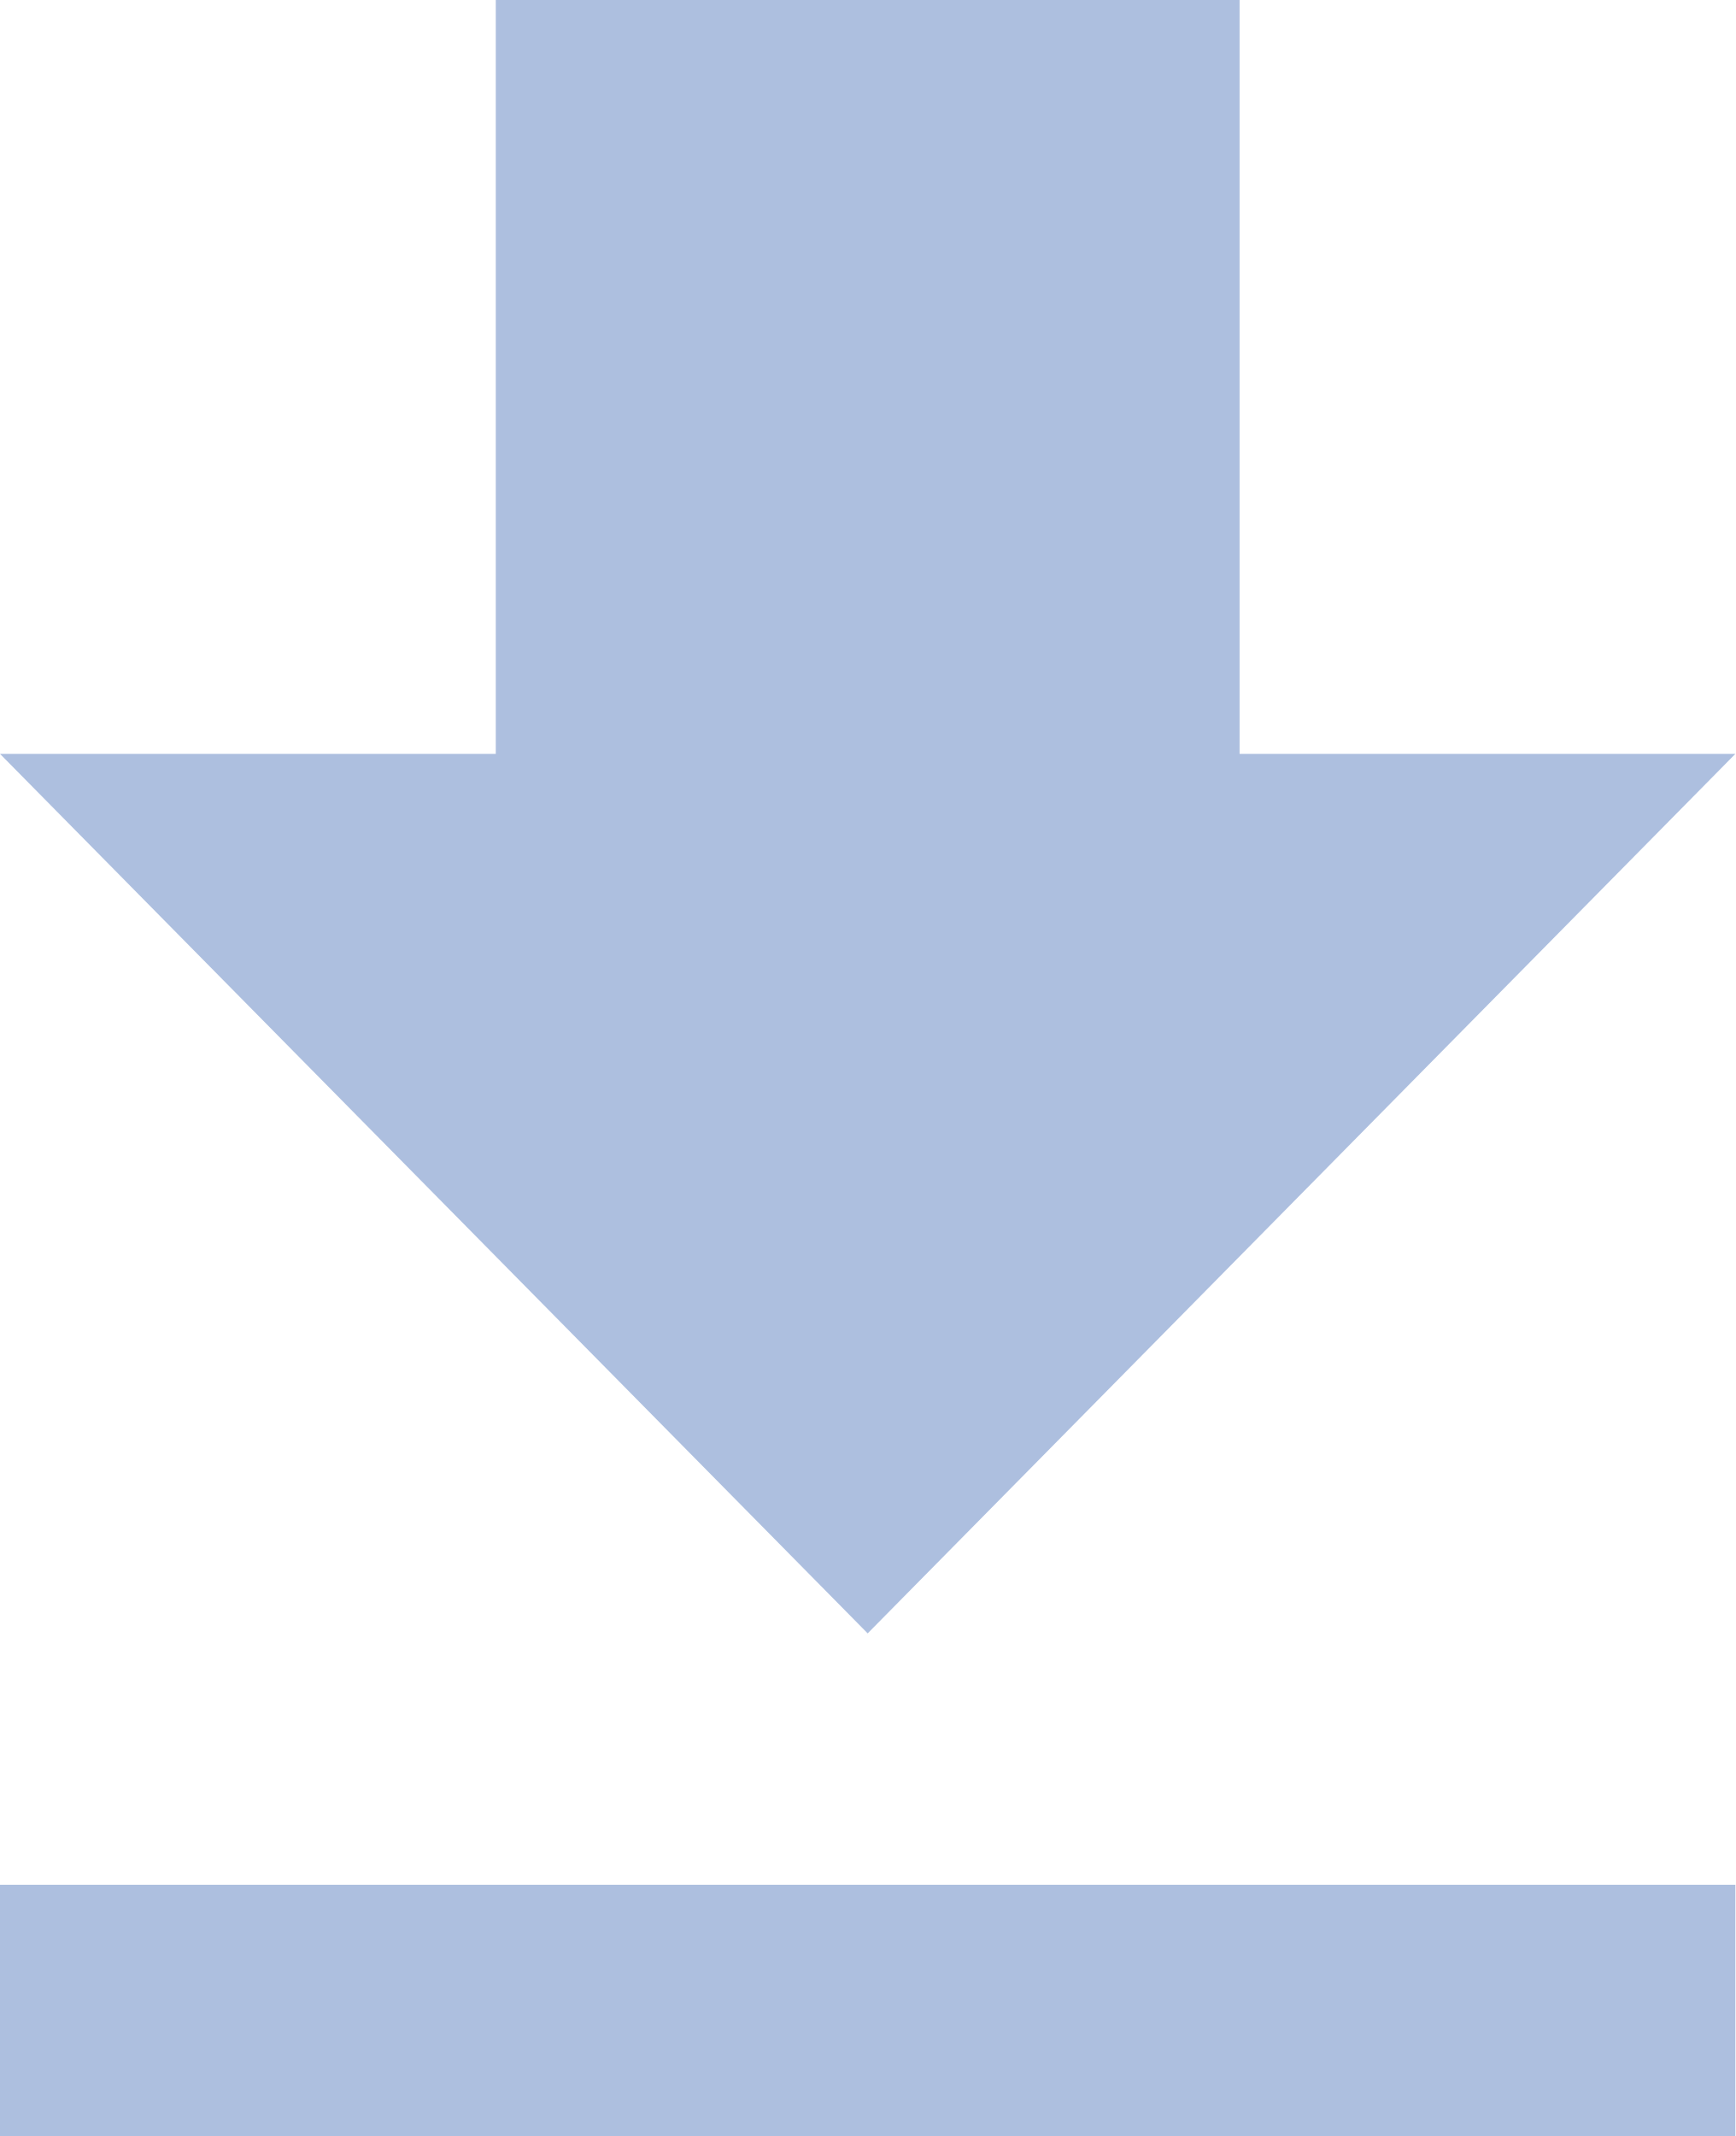
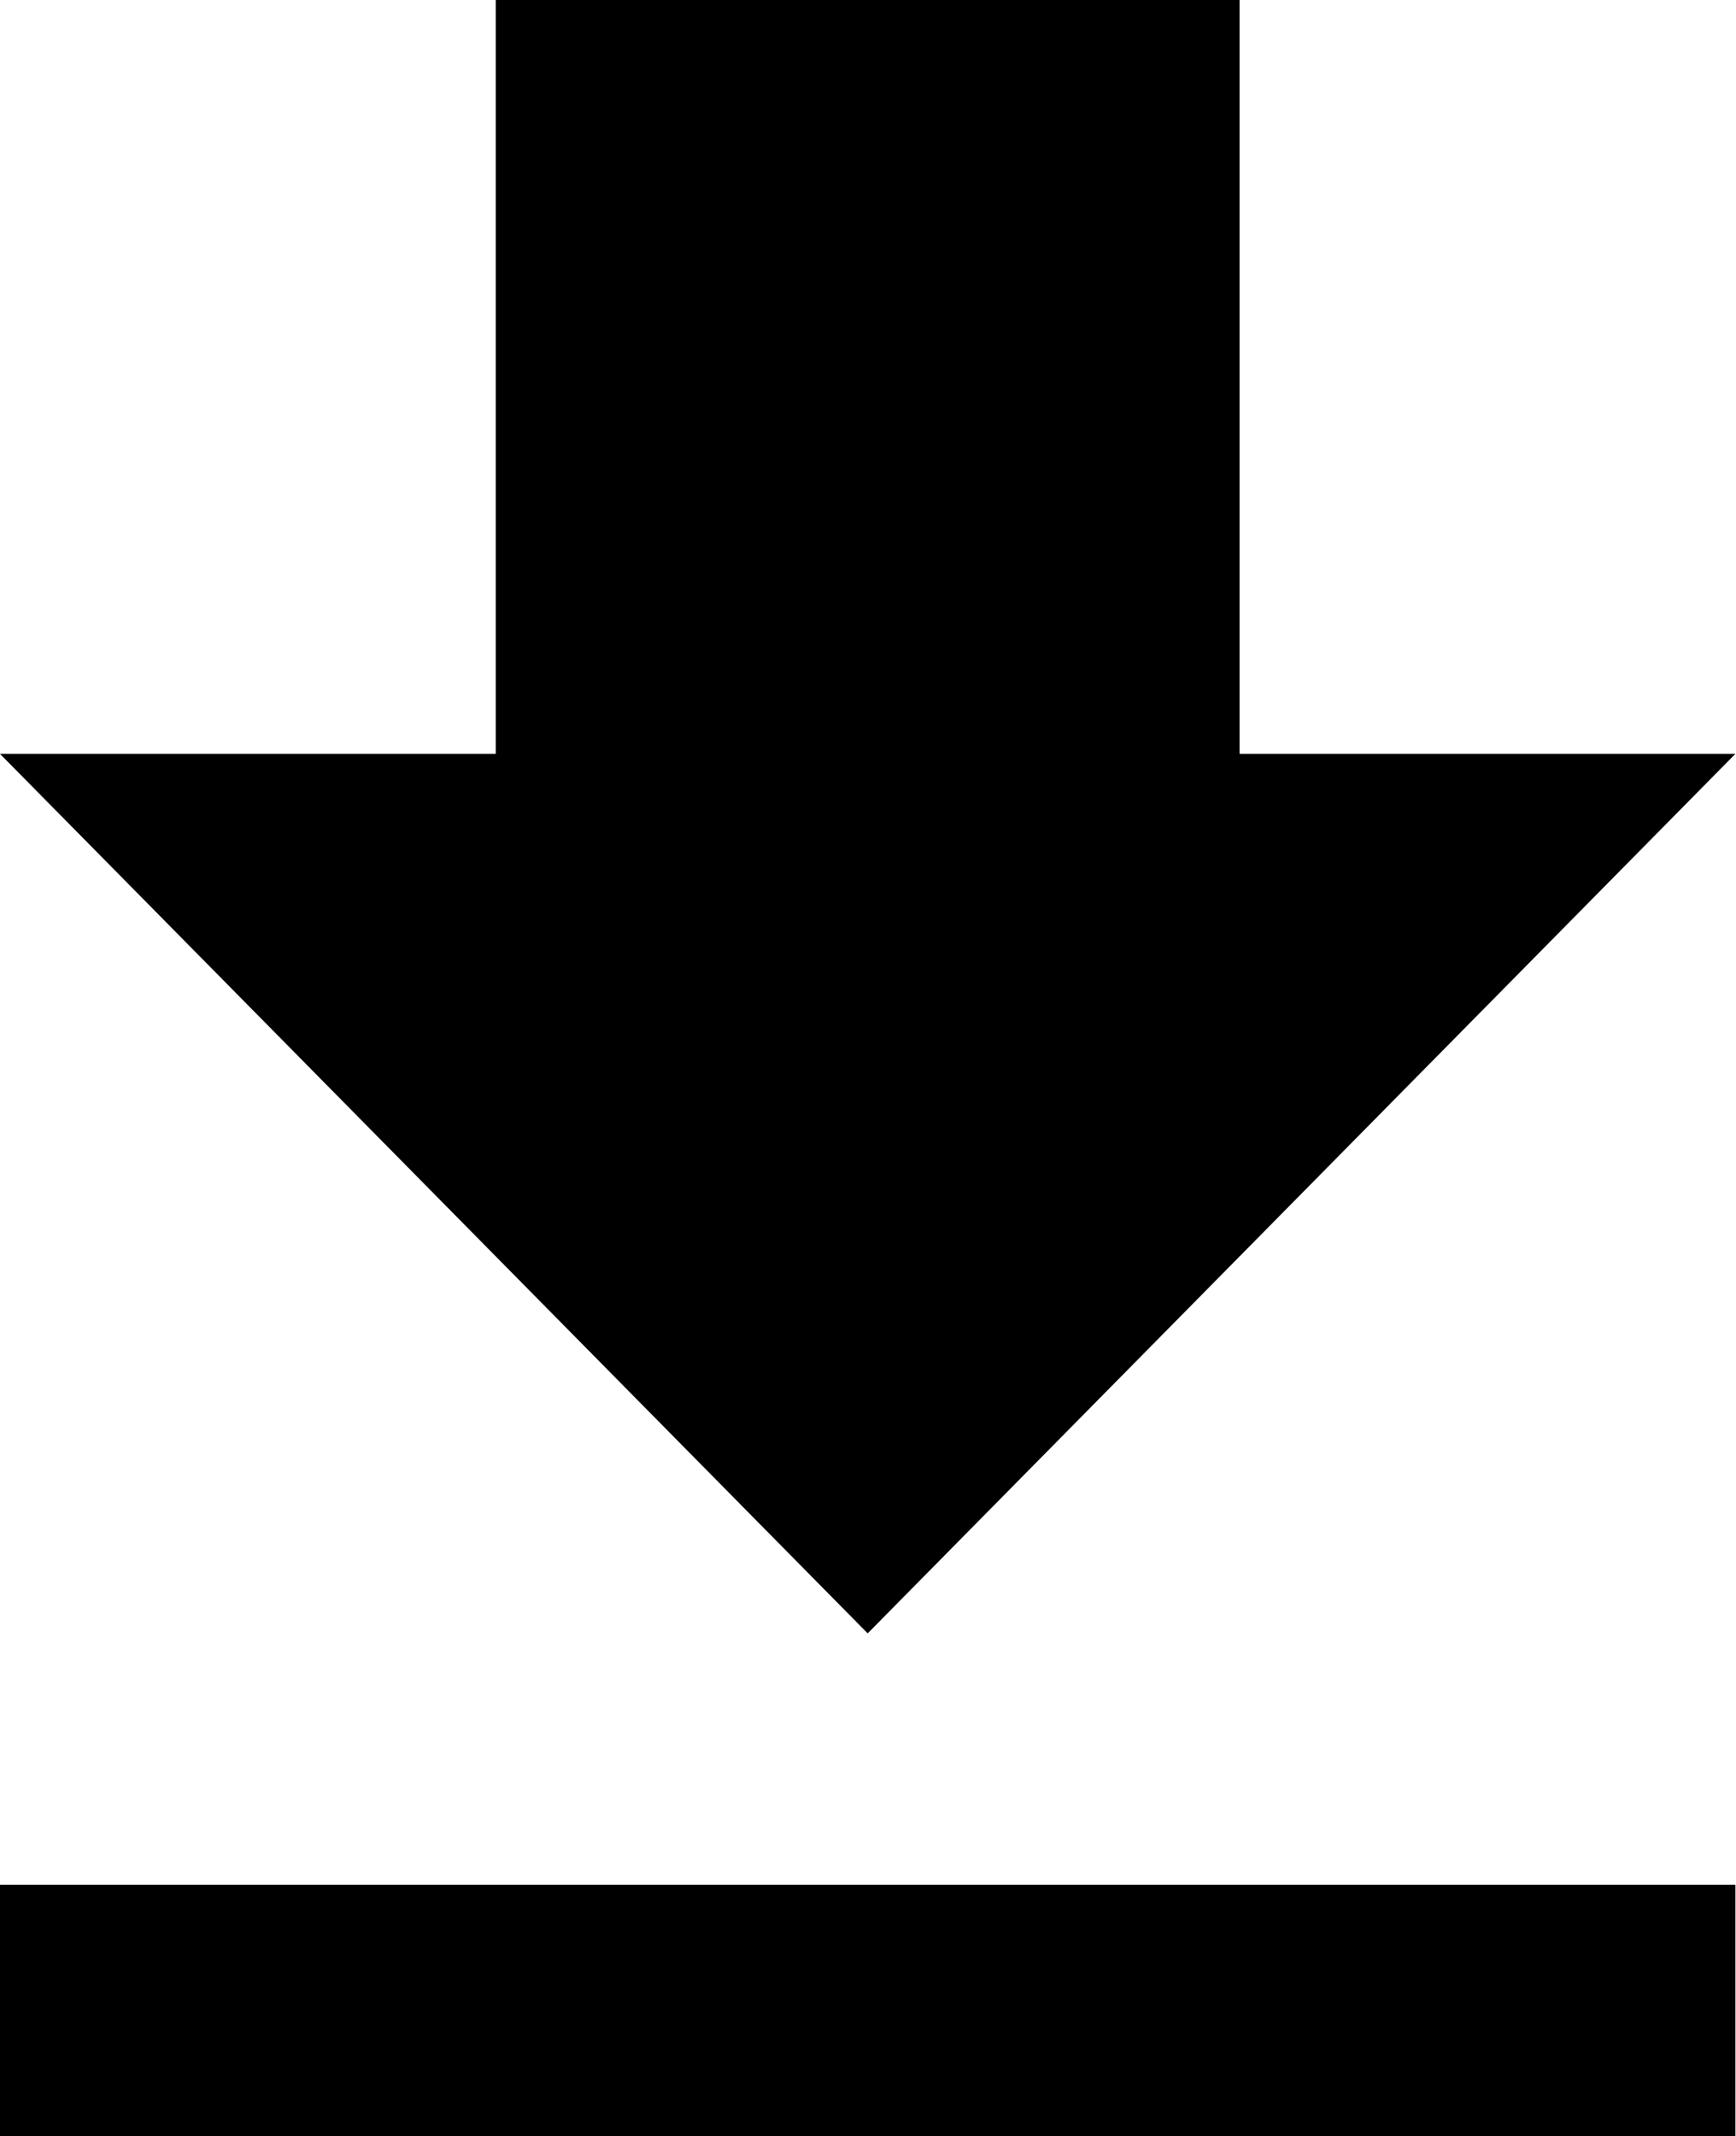
<svg xmlns="http://www.w3.org/2000/svg" width="13" height="16" viewBox="0 0 13 16" fill="none">
-   <path d="M0 16H13V14.118H0V16ZM13 5.647H9.286V0H3.714V5.647H0L6.5 12.235L13 5.647Z" fill="#ADBFDF" />
+   <path d="M0 16H13V14.118H0V16ZM13 5.647H9.286V0H3.714V5.647H0L6.5 12.235L13 5.647Z" fill="currentColor" />
</svg>
